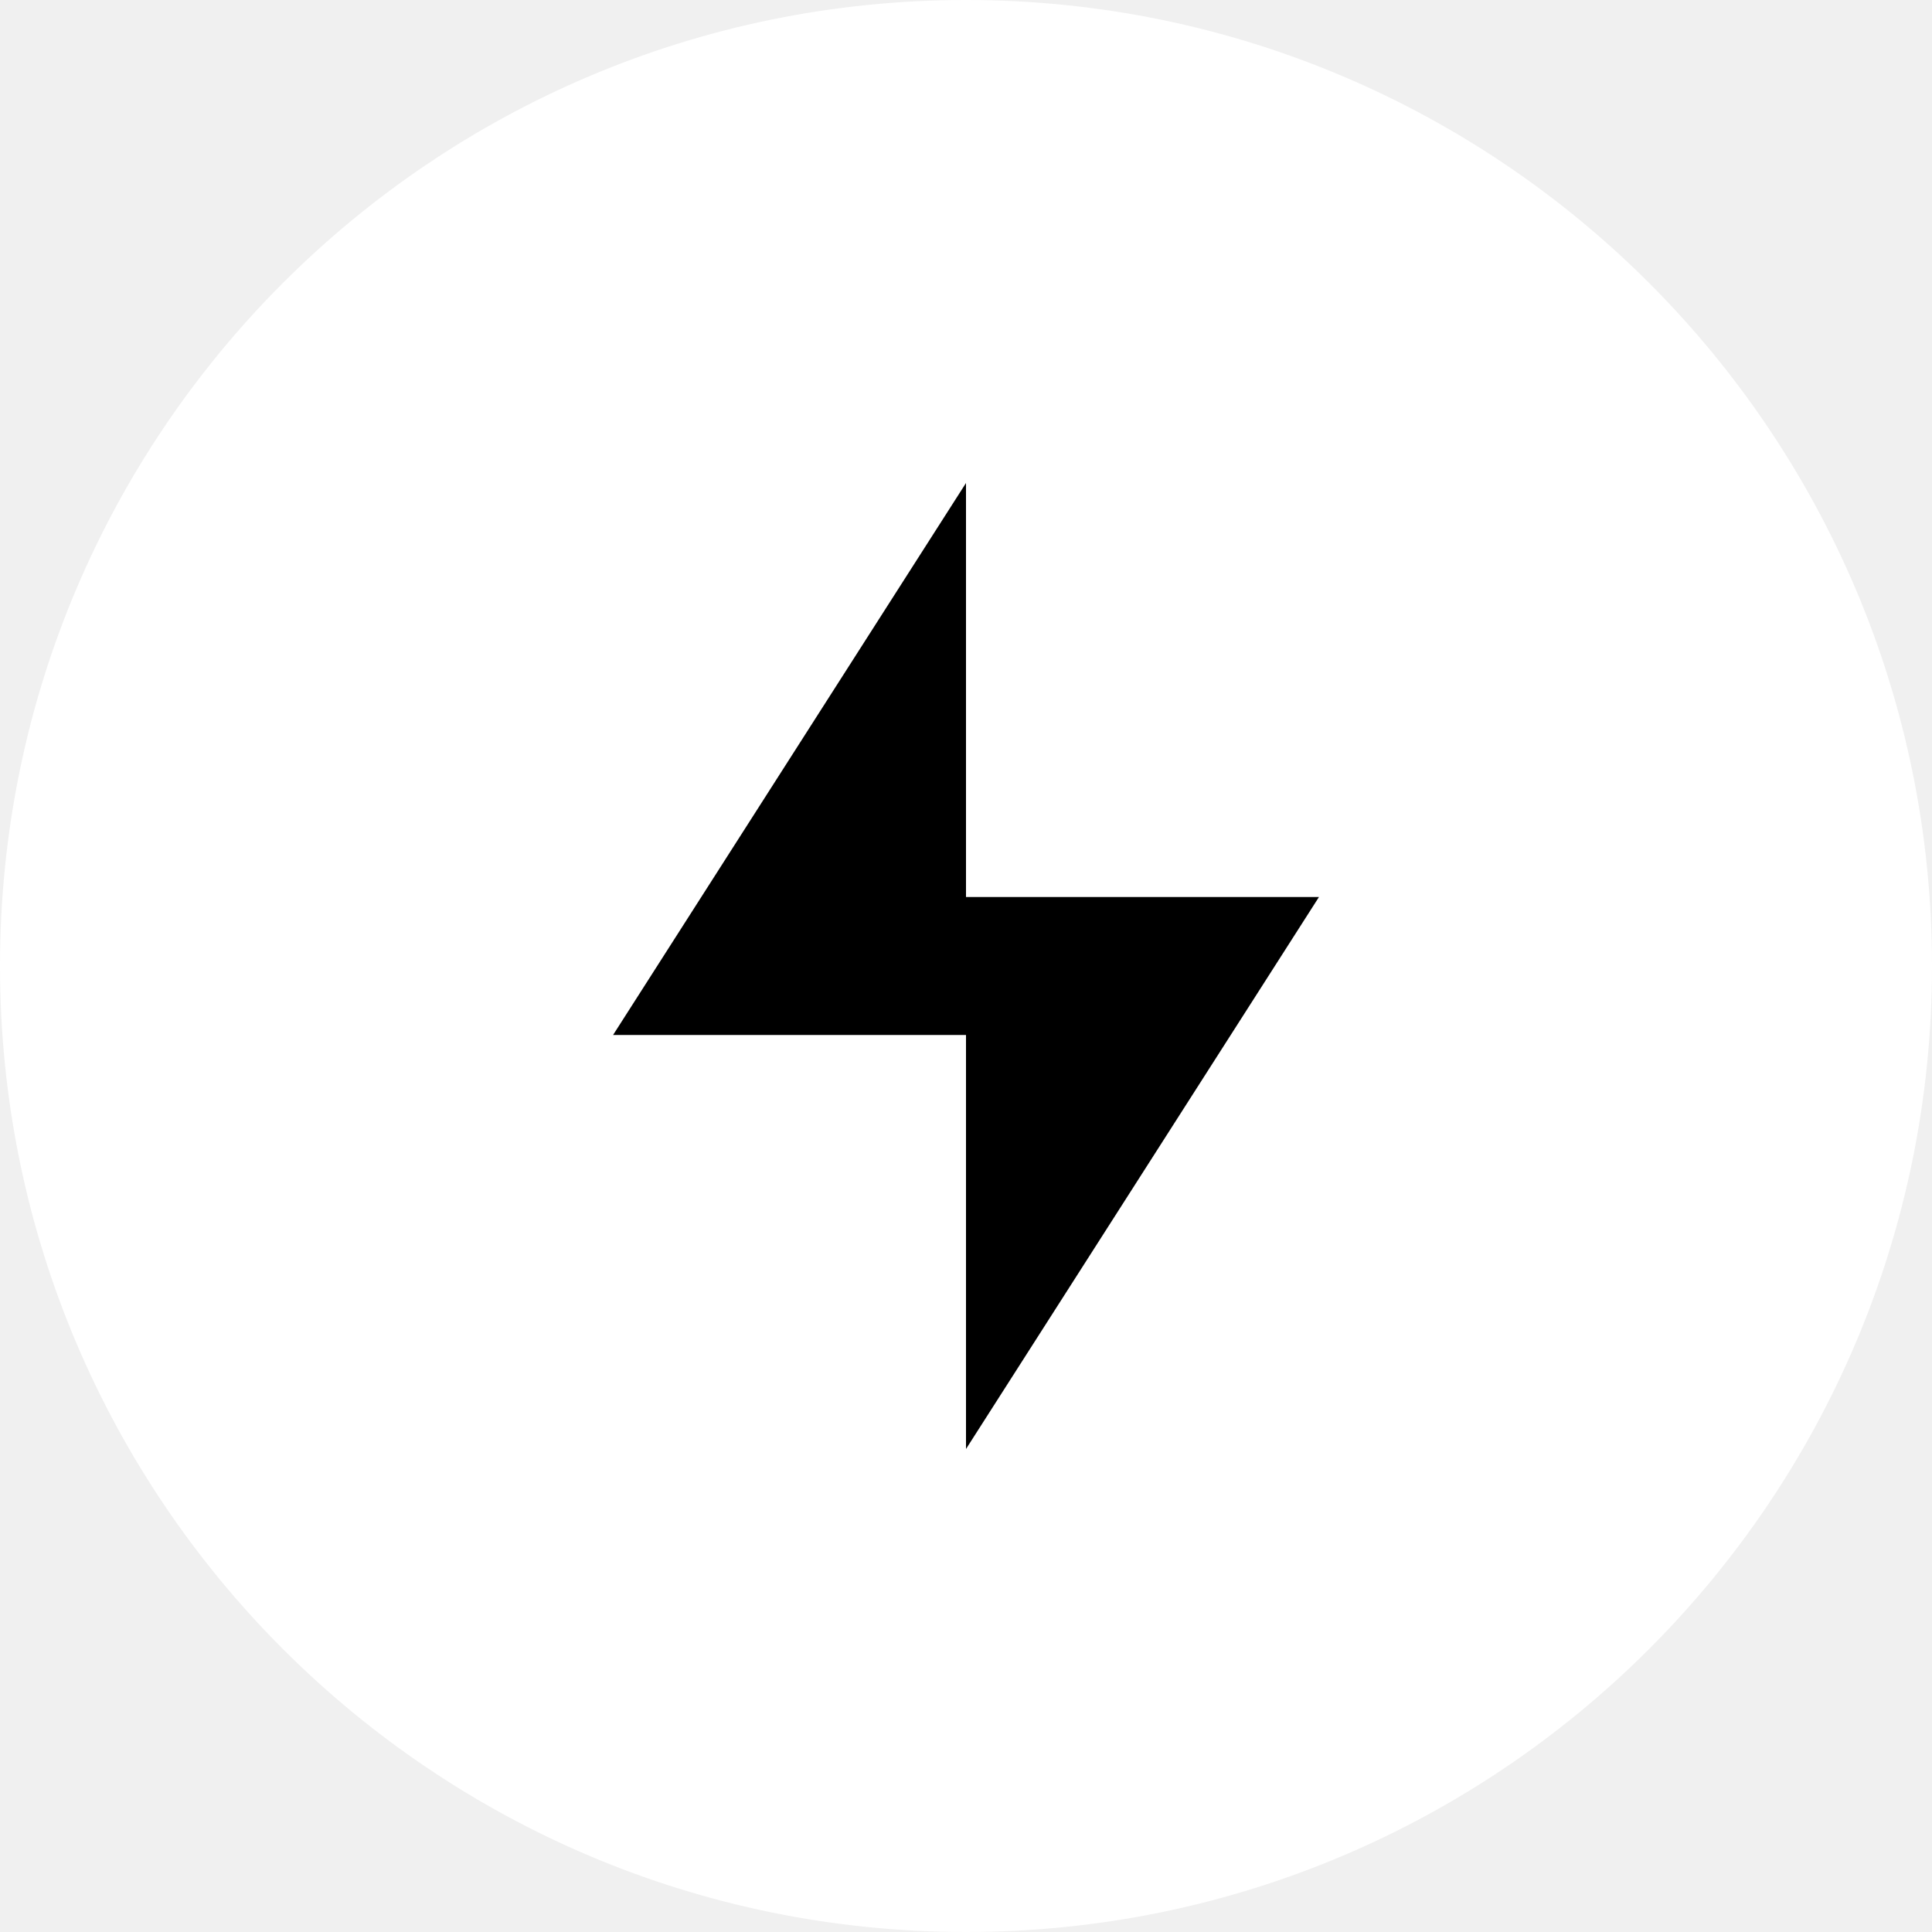
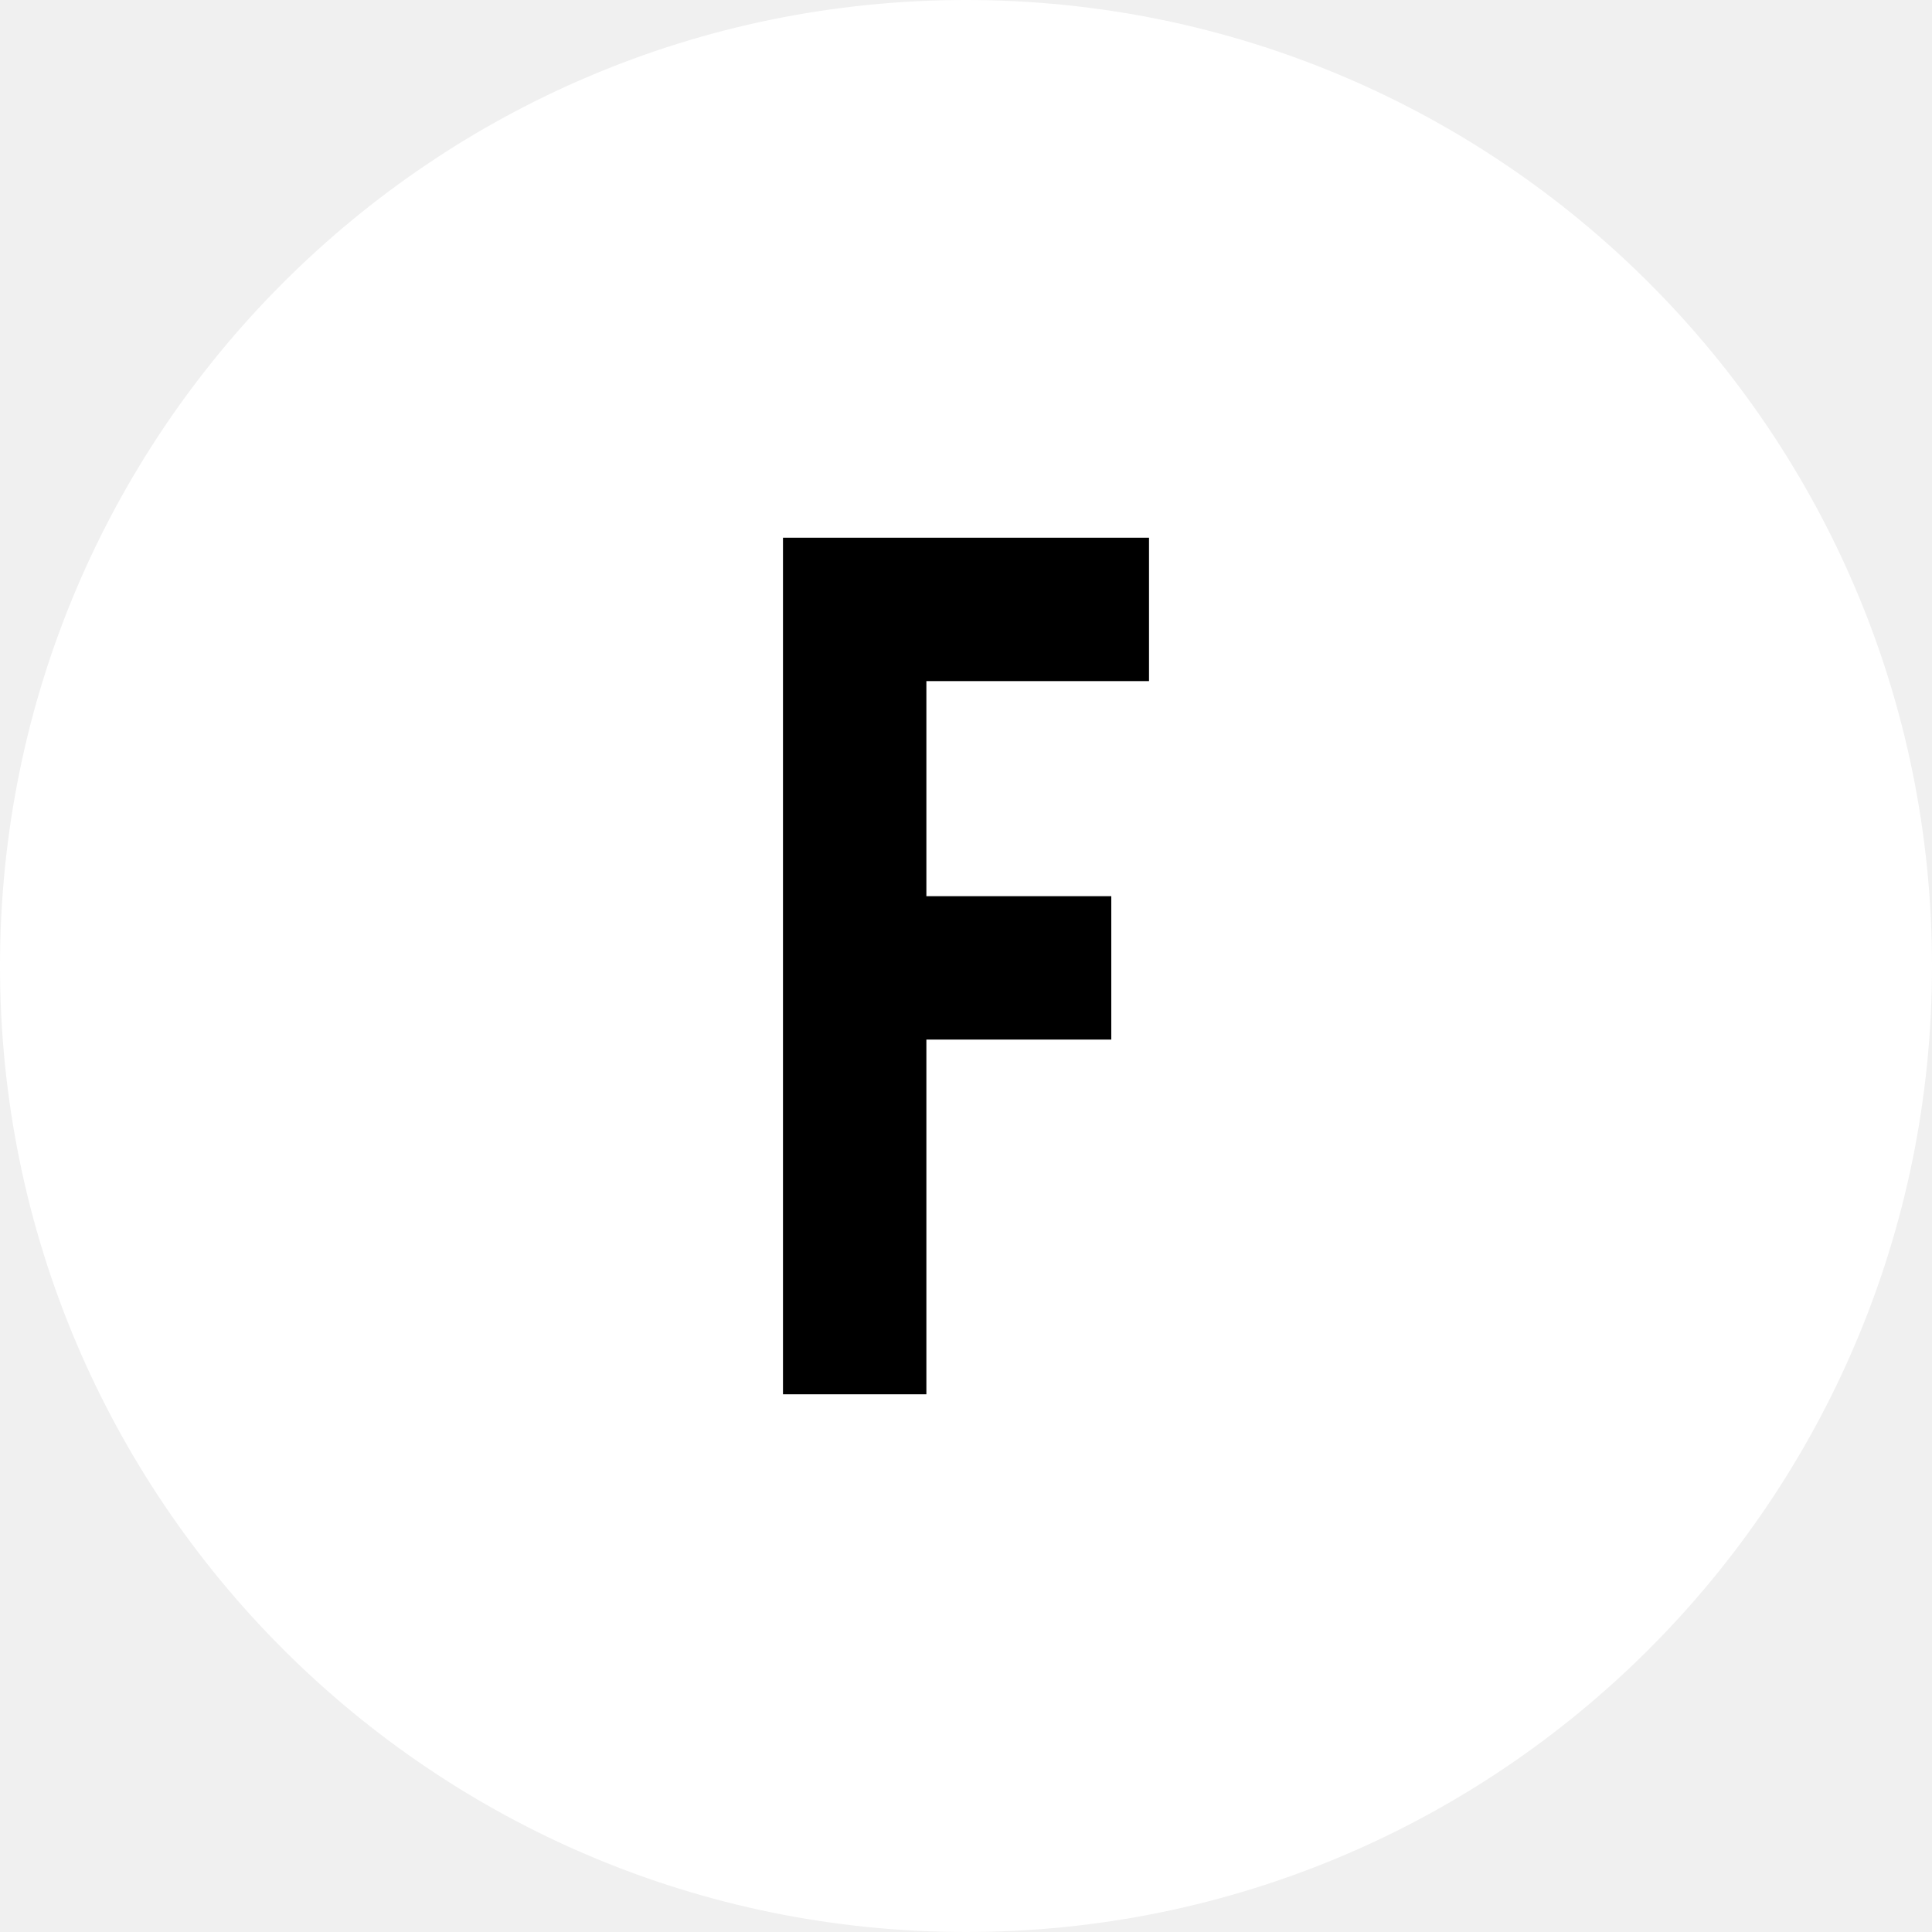
- <svg xmlns="http://www.w3.org/2000/svg" width="60" height="60" viewBox="0 0 60 60" fill="none">
-   <circle cx="30" cy="30" r="30" fill="white" />
-   <path d="M30 15L19.039 32.143H30L30 45L40.962 27.857H30L30 15Z" fill="black" />
+ <svg xmlns="http://www.w3.org/2000/svg" width="512" height="512" viewBox="0 0 512 512" fill="none">
+   <circle cx="256" cy="256" r="256" fill="white" />
+   <path d="M207.5 369.5L207.5 142.5L304.5 142.5L304.5 180.5L245.5 180.5L245.5 237.5L294.5 237.5L294.5 275.5L245.5 275.5L245.5 369.5L207.5 369.5Z" fill="black" />
</svg>
